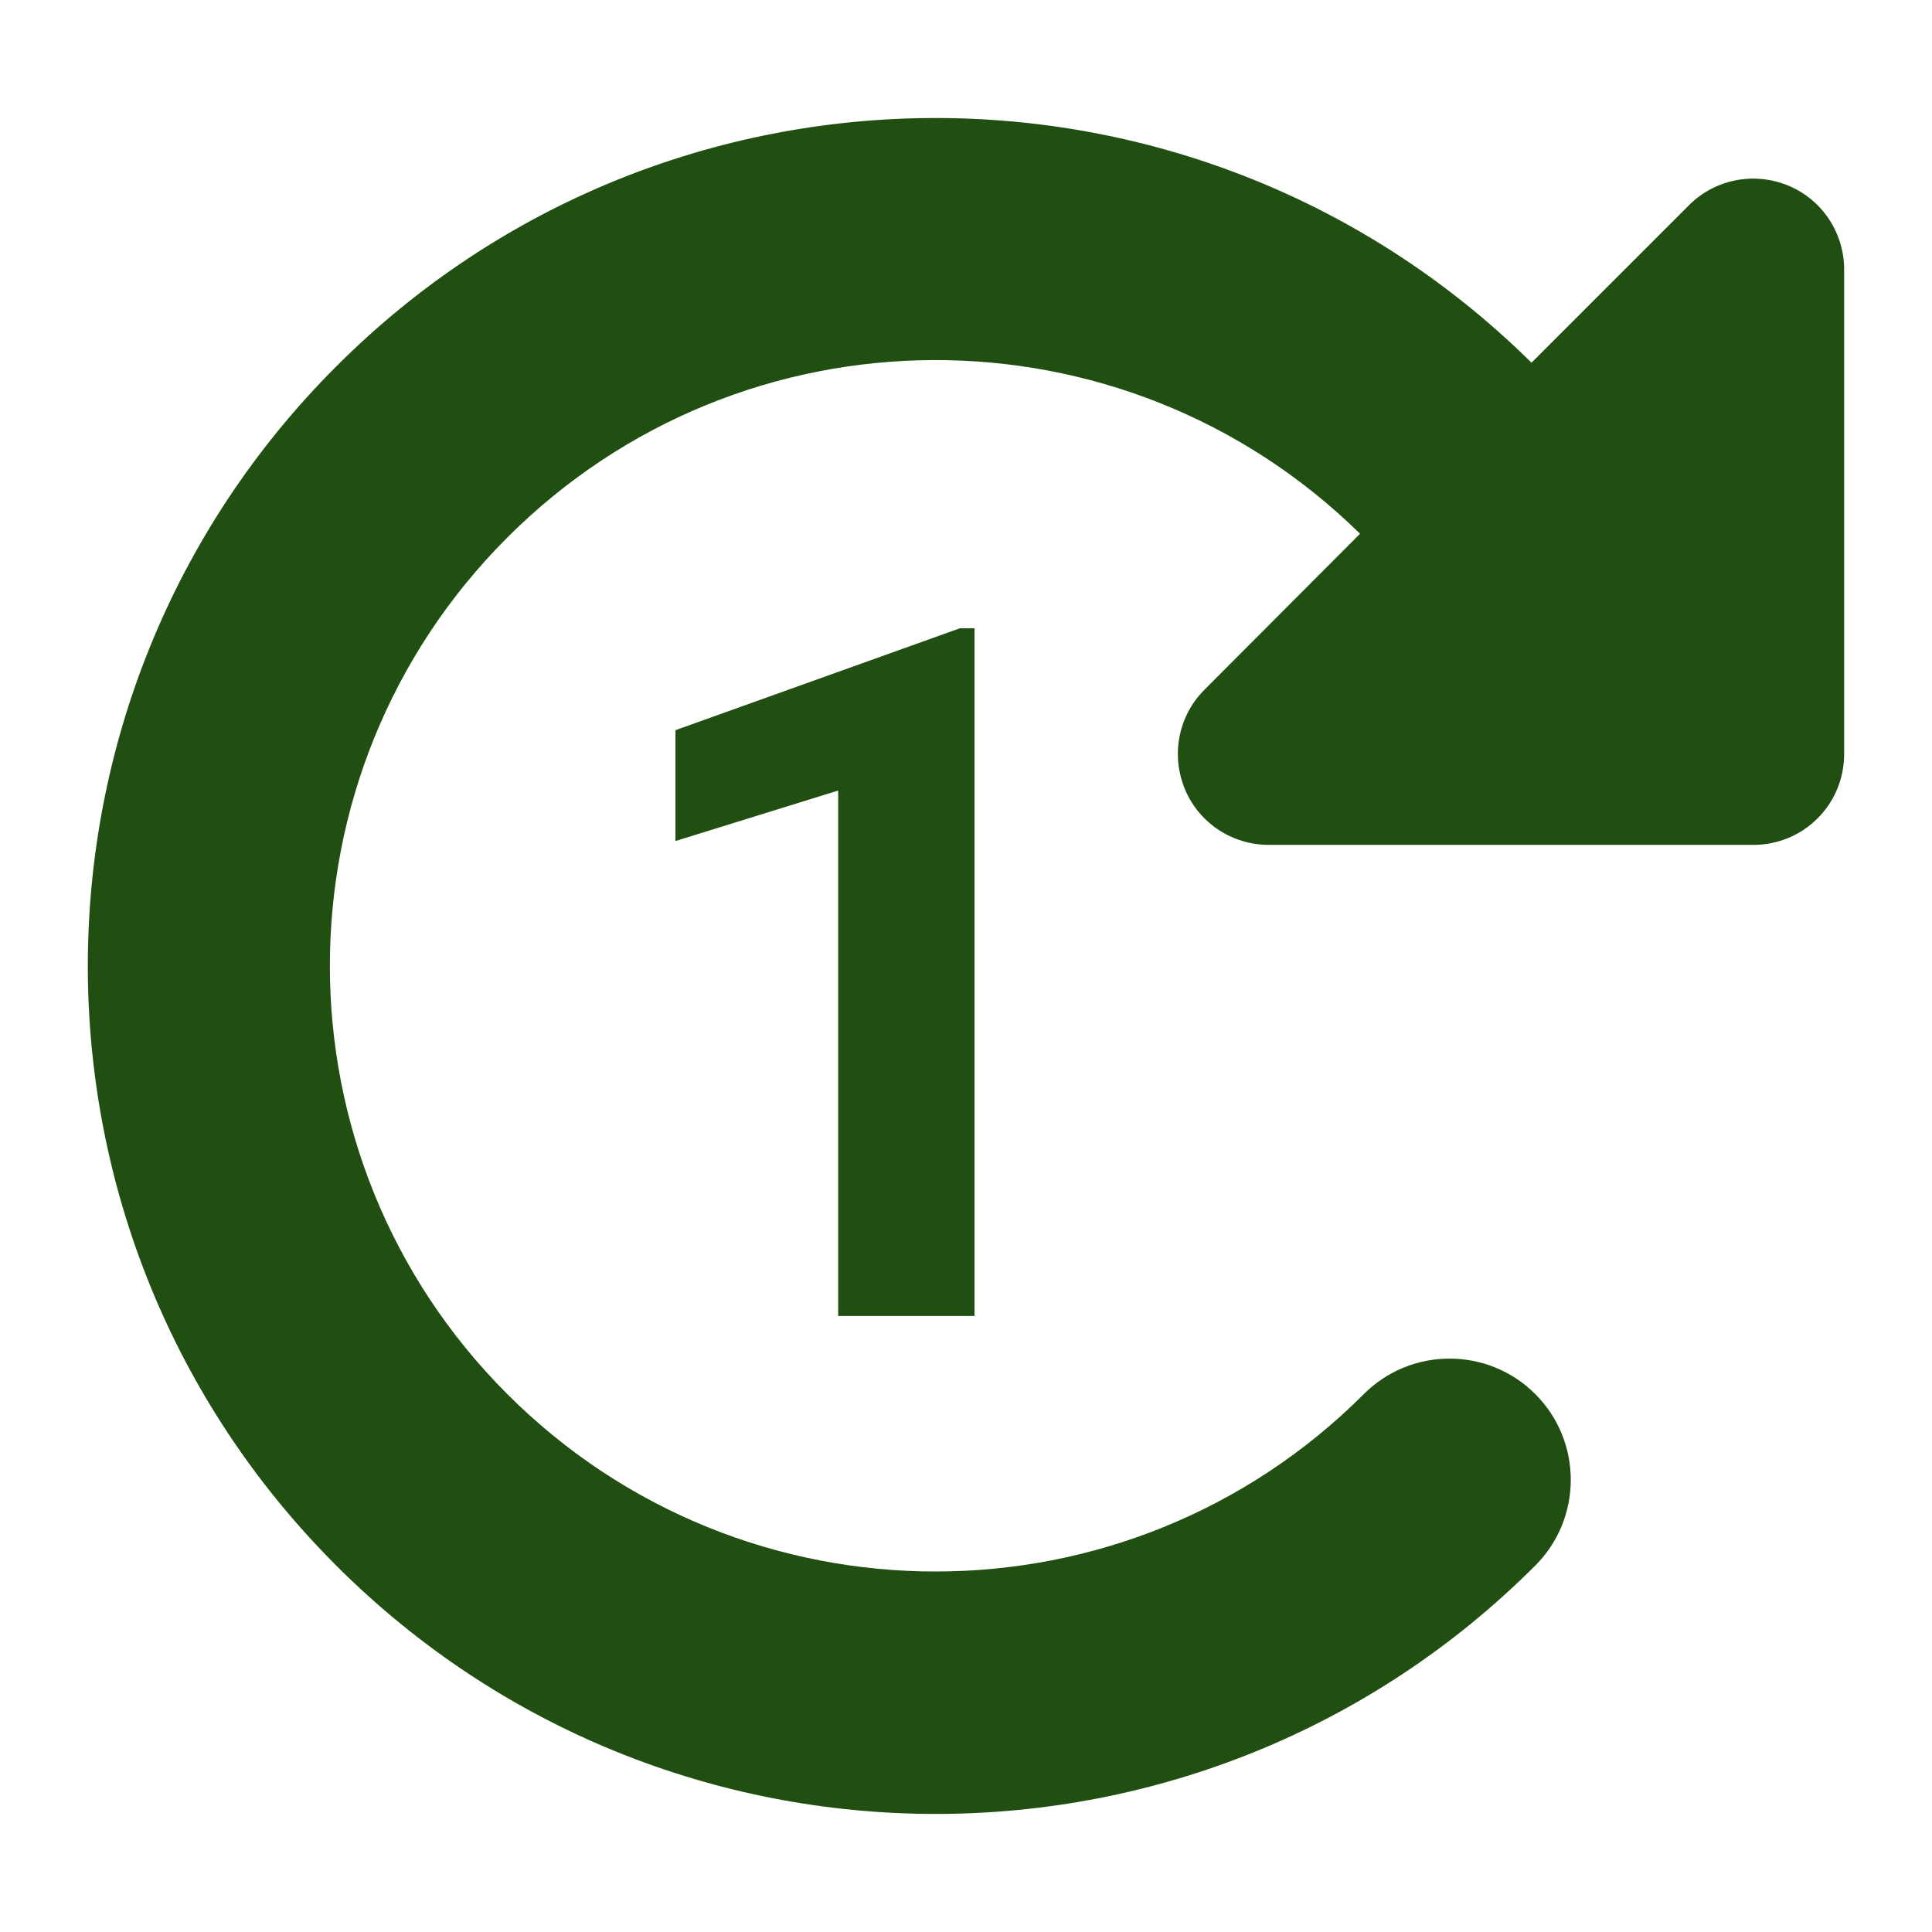
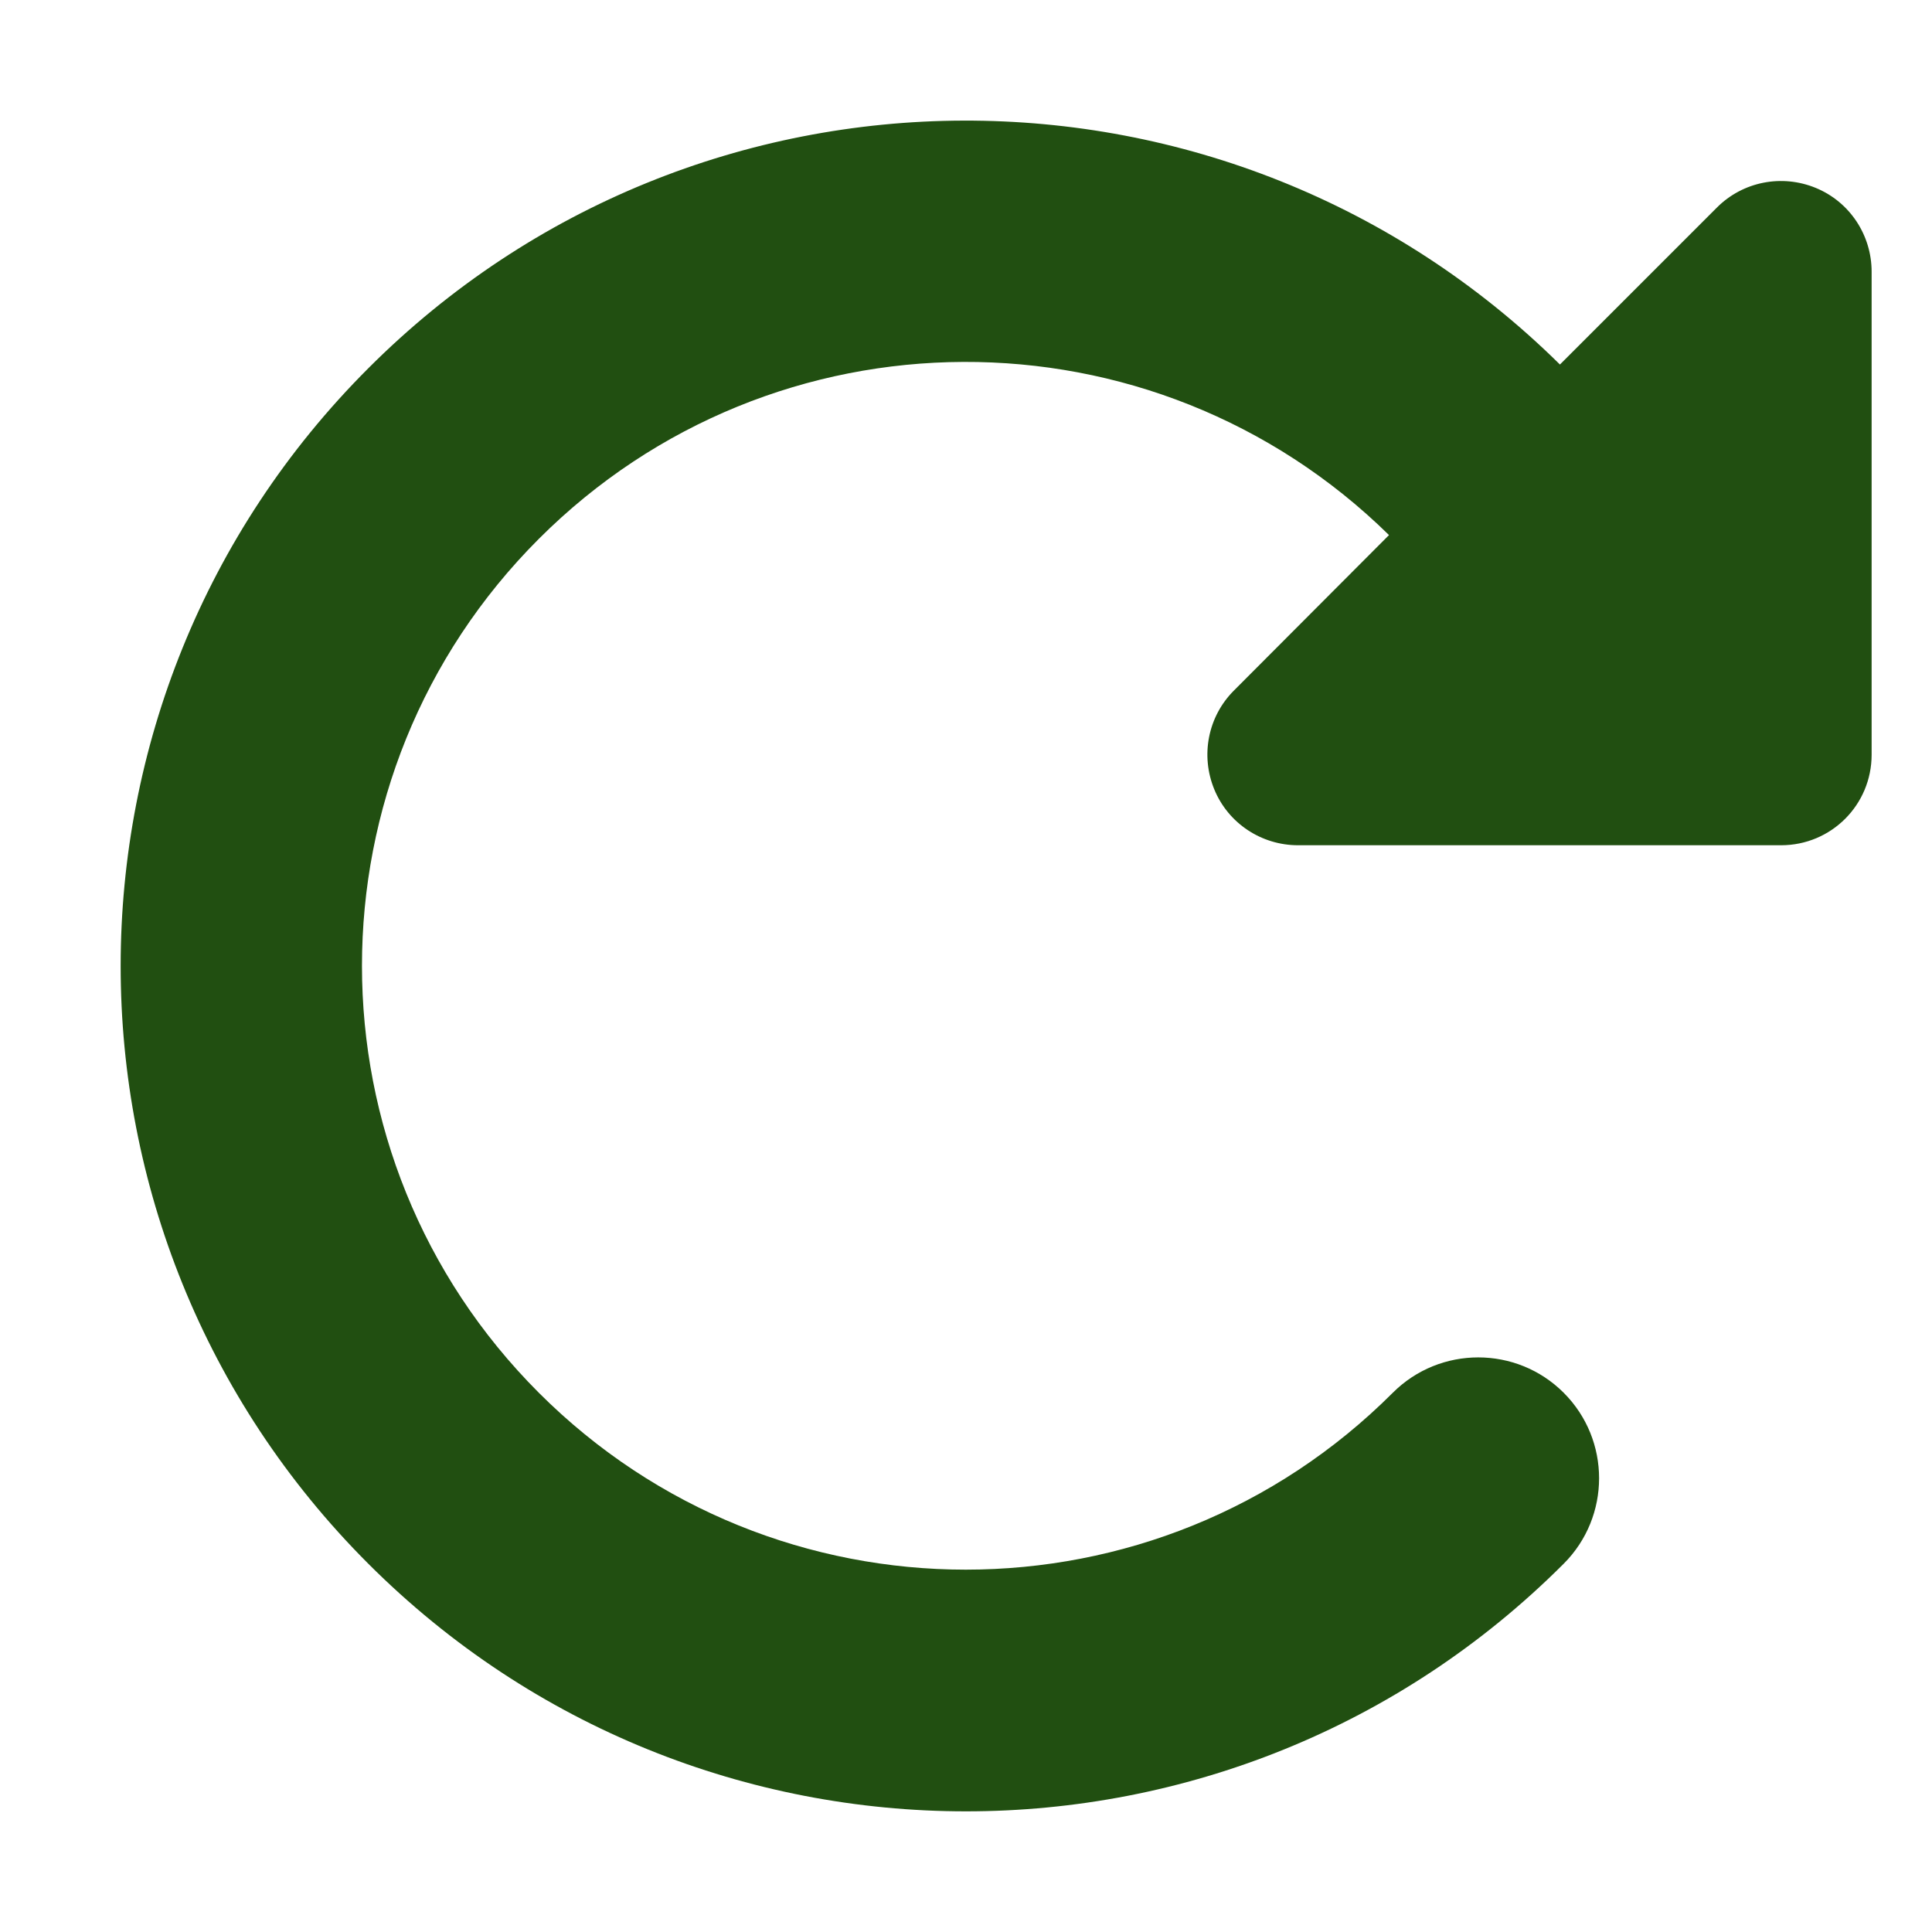
- <svg xmlns="http://www.w3.org/2000/svg" version="1.1" width="1000" height="1000" viewBox="0 0 1000 1000" xml:space="preserve">
-   <defs>
- </defs>
-   <rect x="0" y="0" width="100%" height="100%" fill="rgba(255,255,255,0)" />
-   <g transform="matrix(1.9591 0 0 1.9591 499.9902 499.9906)" id="987400">
-     <path style="stroke: none; stroke-width: 1; stroke-dasharray: none; stroke-linecap: butt; stroke-dashoffset: 0; stroke-linejoin: miter; stroke-miterlimit: 4; is-custom-font: none; font-file-url: none; fill: rgb(33,79,17); fill-rule: nonzero; opacity: 1;" vector-effect="non-scaling-stroke" transform=" translate(-263.9875, -255.9933)" d="M 463.5 224 H 472 c 13.3 0 24 -10.7 24 -24 V 72 c 0 -9.7 -5.8 -18.5 -14.8 -22.2 s -19.3 -1.7 -26.2 5.2 L 413.4 96.6 c -87.6 -86.5 -228.7 -86.2 -315.8 1 c -87.5 87.5 -87.5 229.3 0 316.8 s 229.3 87.5 316.8 0 c 12.5 -12.5 12.5 -32.8 0 -45.3 s -32.8 -12.5 -45.3 0 c -62.5 62.5 -163.8 62.5 -226.3 0 s -62.5 -163.8 0 -226.3 c 62.2 -62.2 162.7 -62.5 225.3 -1 L 327 183 c -6.9 6.9 -8.9 17.2 -5.2 26.2 s 12.5 14.8 22.2 14.8 H 463.5 z" stroke-linecap="round" />
-   </g>
-   <g transform="matrix(1 0 0 1 452.2777 524.083)" style="" id="860578">
-     <path xml:space="preserve" font-family="Roboto" font-size="500" font-style="normal" font-weight="bold" style="stroke: none; stroke-width: 1; stroke-dasharray: none; stroke-linecap: butt; stroke-dashoffset: 0; stroke-linejoin: miter; stroke-miterlimit: 4; is-custom-font: none; font-file-url: none; fill: rgb(33,79,17); fill-rule: nonzero; opacity: 1; white-space: pre;" d="M52.12-198.89L52.12 157.07L-18.43 157.07L-18.43-114.90L-102.66-88.78L-102.66-146.15L44.56-198.89L52.12-198.89Z" />
-   </g>
+ <svg xmlns="http://www.w3.org/2000/svg" viewBox="0 0 512 512">
+   <path d="M463.5 224H472c13.3 0 24-10.7 24-24V72c0-9.7-5.8-18.5-14.8-22.2s-19.3-1.7-26.2 5.2L413.4 96.6c-87.6-86.5-228.7-86.2-315.8 1c-87.5 87.5-87.5 229.3 0 316.8s229.3 87.5 316.8 0c12.5-12.5 12.5-32.8 0-45.3s-32.8-12.5-45.3 0c-62.5 62.5-163.8 62.5-226.3 0s-62.5-163.8 0-226.3c62.2-62.2 162.7-62.5 225.3-1L327 183c-6.9 6.9-8.9 17.2-5.2 26.2s12.5 14.8 22.2 14.8H463.5z" fill="#214f11" />
</svg>
